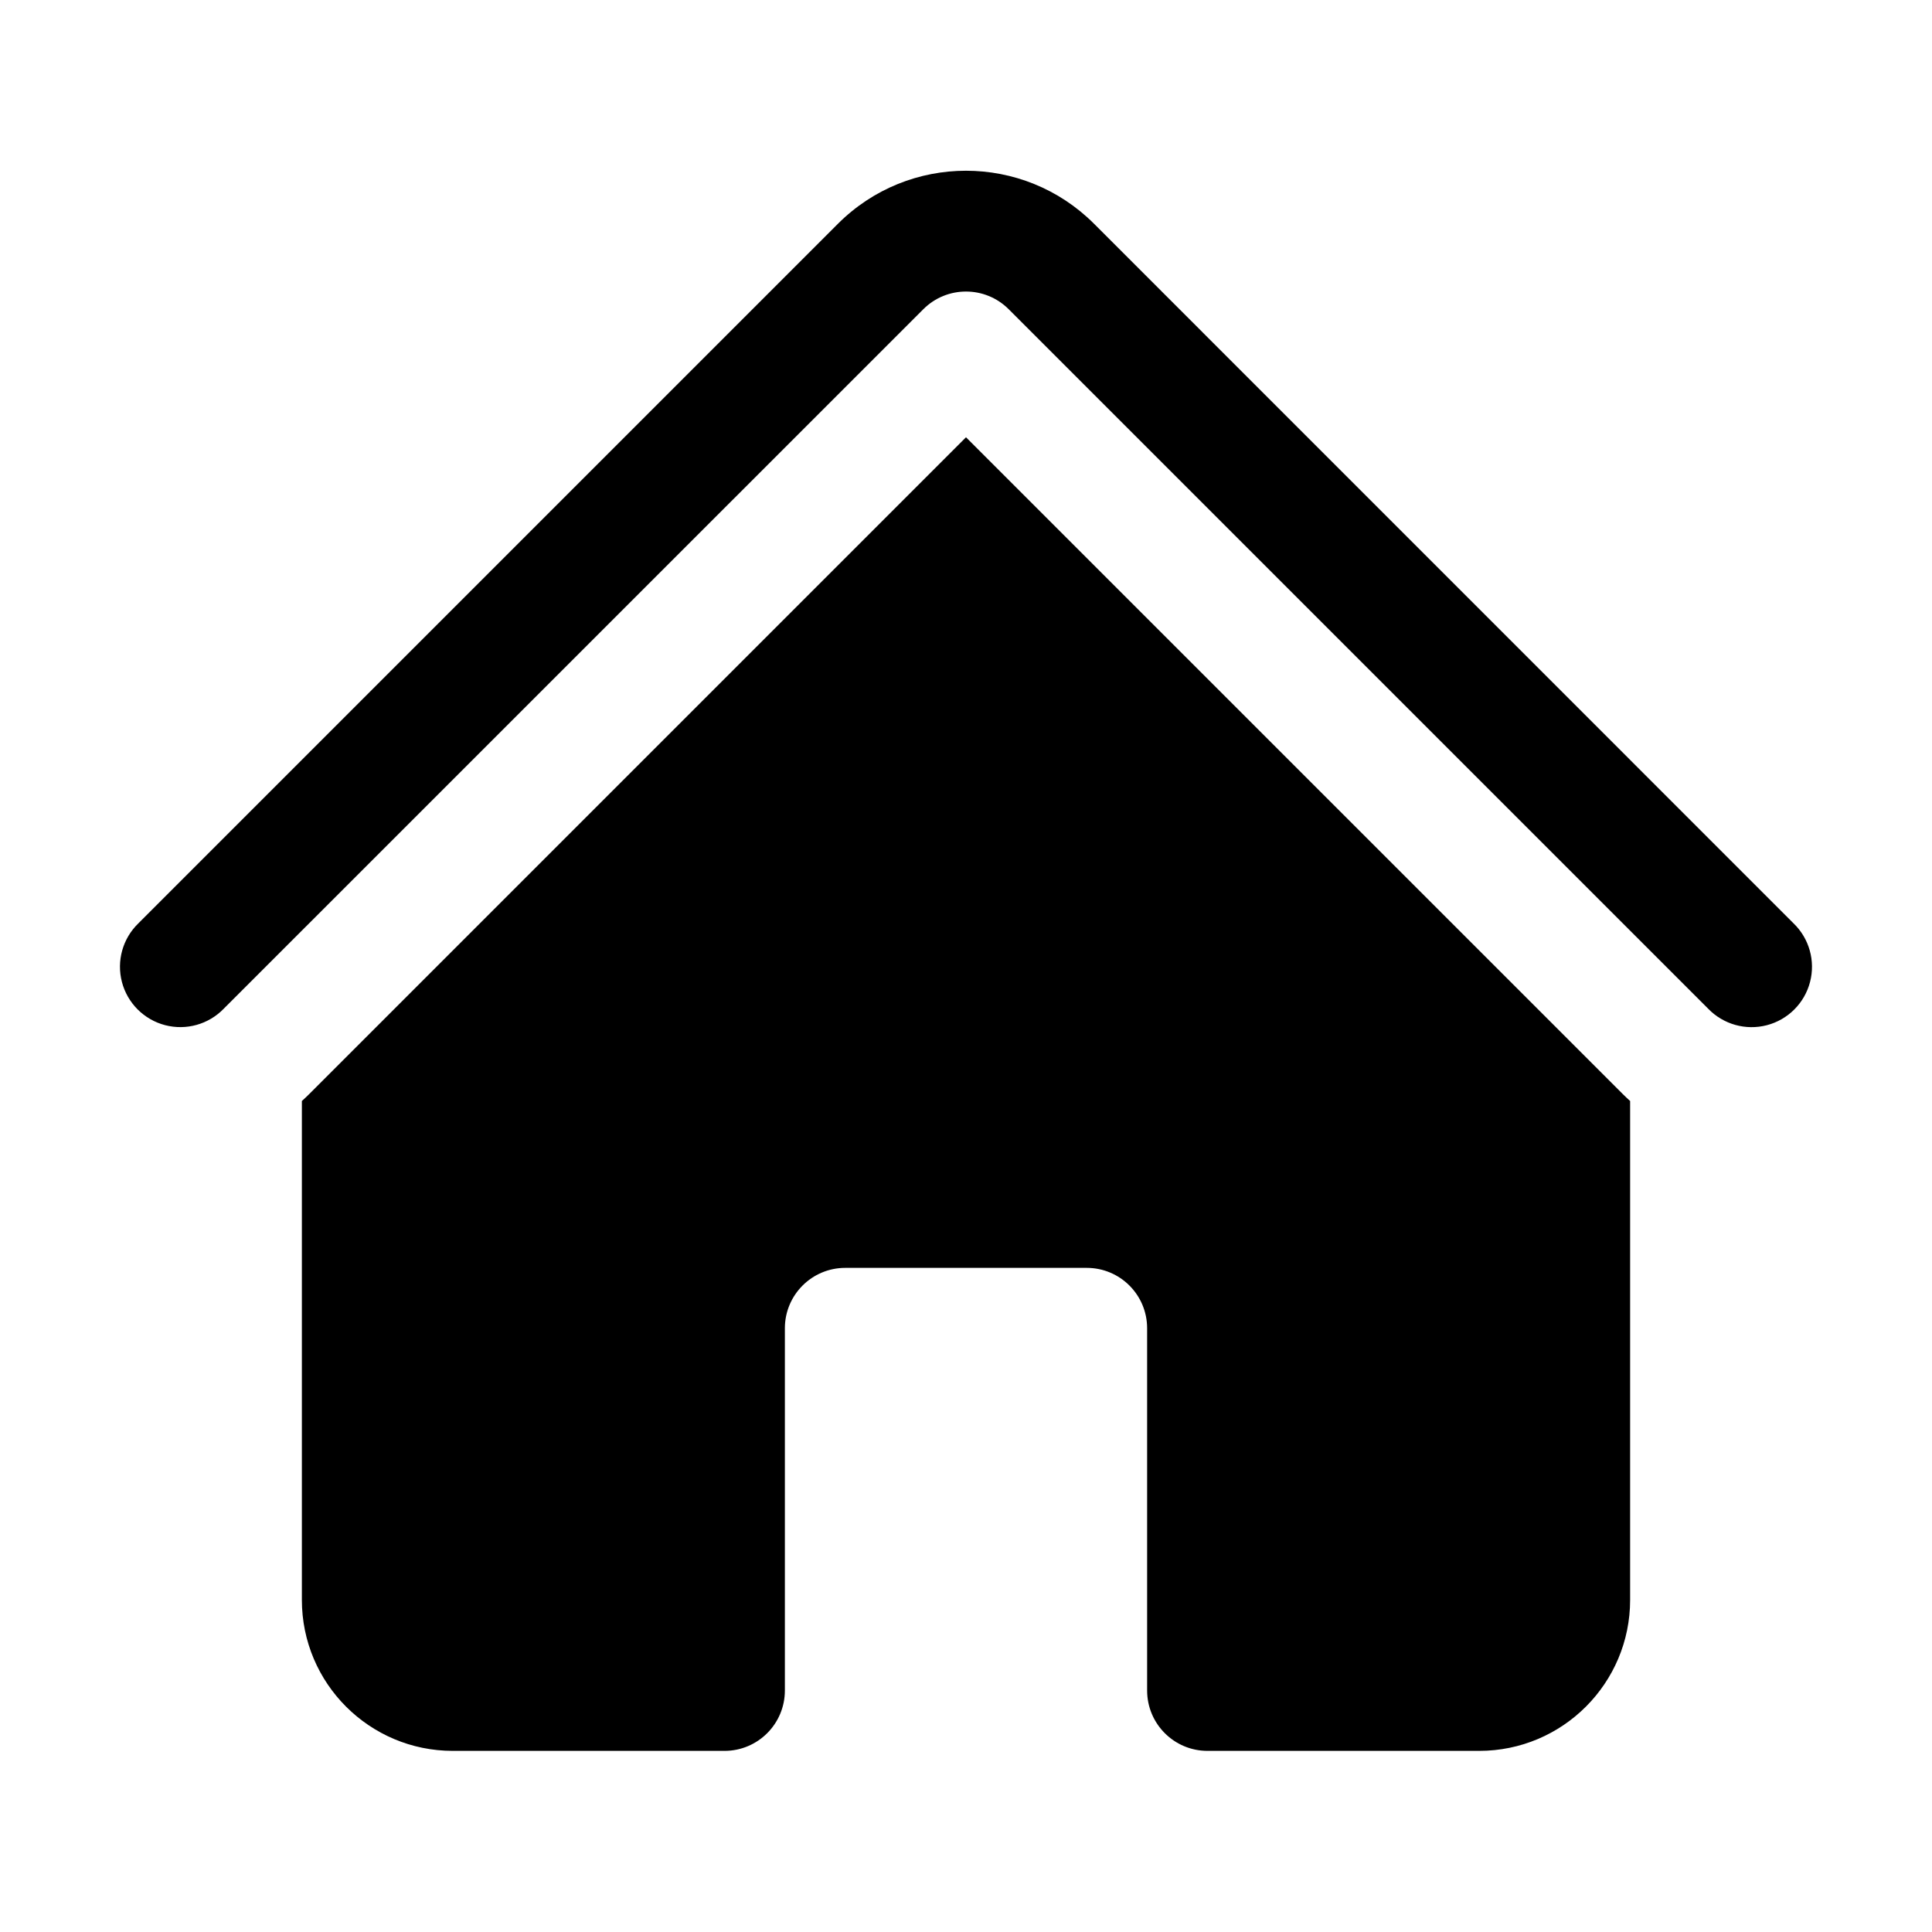
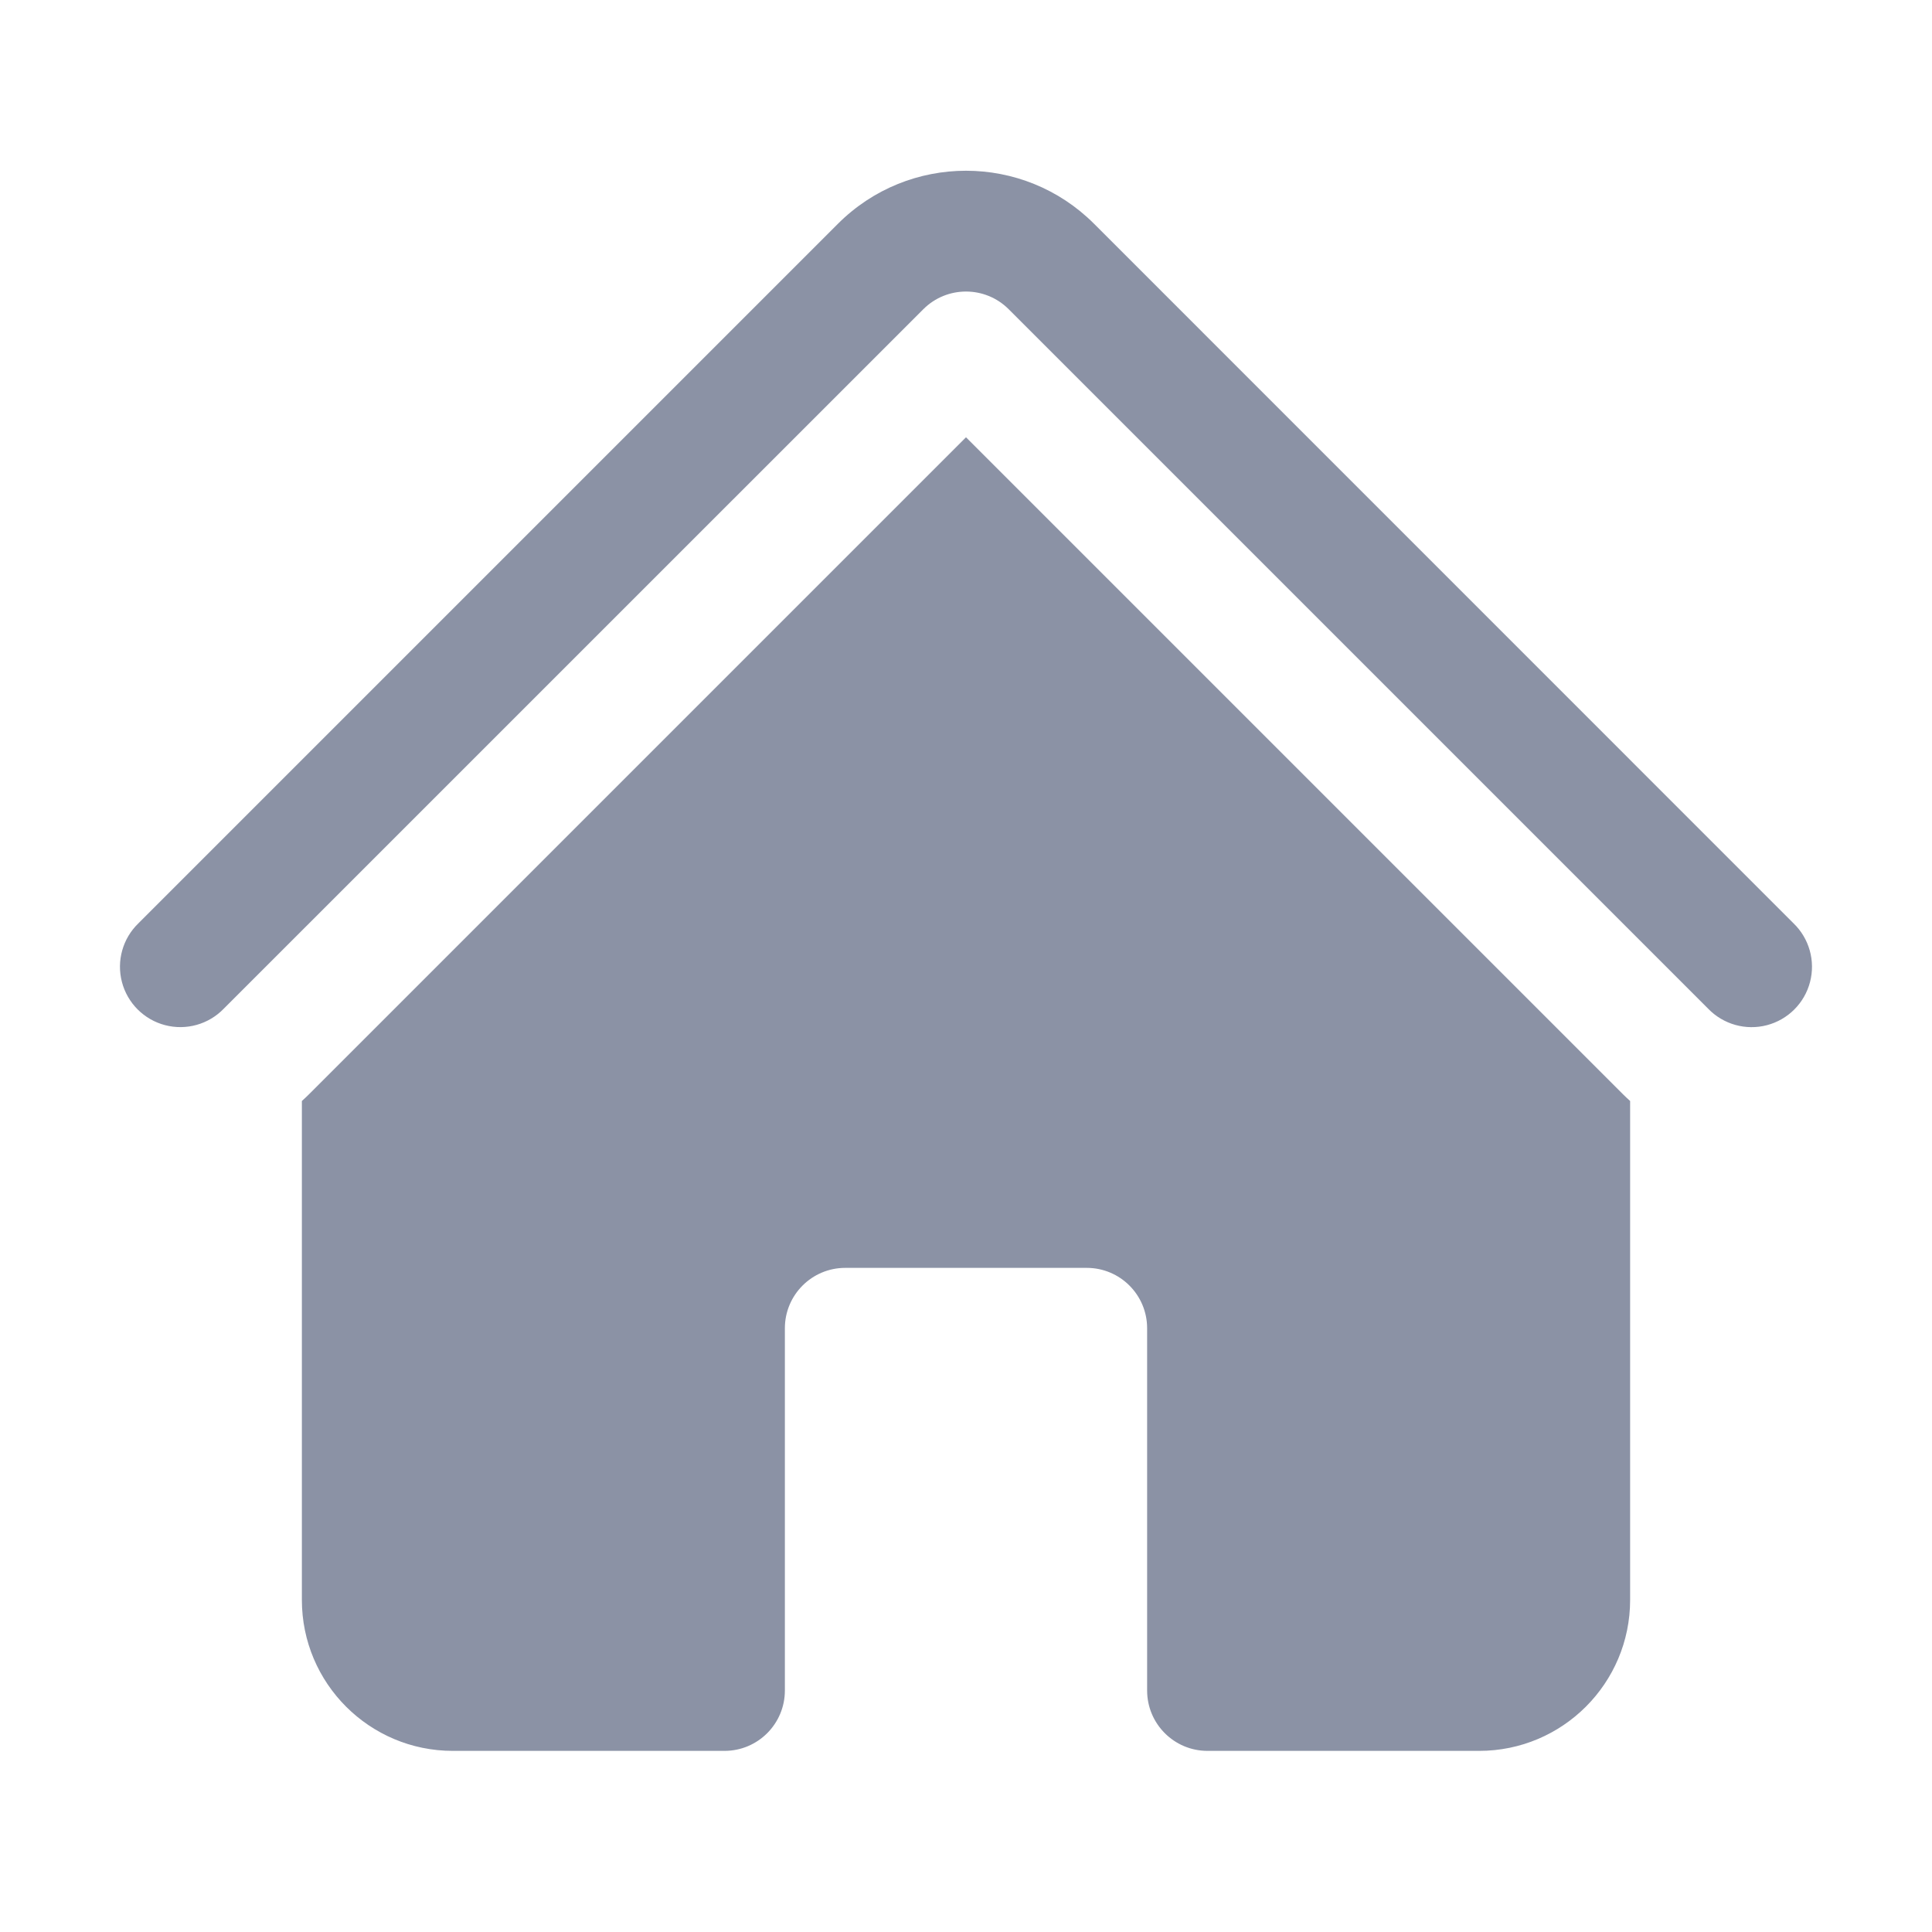
- <svg xmlns="http://www.w3.org/2000/svg" viewBox="0 0 24 24" fill="currentColor" class="size-6">
+ <svg xmlns="http://www.w3.org/2000/svg" viewBox="0 0 24 24" fill="#8b92a5" class="size-6">
  <path d="M11.47 3.841a.75.75 0 0 1 1.06 0l8.69 8.69a.75.75 0 1 0 1.06-1.061l-8.689-8.69a2.25 2.25 0 0 0-3.182 0l-8.69 8.69a.75.75 0 1 0 1.061 1.06l8.69-8.689Z" />
  <path d="m12 5.432 8.159 8.159c.03.03.06.058.091.086v6.198c0 1.035-.84 1.875-1.875 1.875H15a.75.75 0 0 1-.75-.75v-4.5a.75.75 0 0 0-.75-.75h-3a.75.75 0 0 0-.75.75V21a.75.75 0 0 1-.75.75H5.625a1.875 1.875 0 0 1-1.875-1.875v-6.198a2.29 2.29 0 0 0 .091-.086L12 5.432Z" />
</svg>
